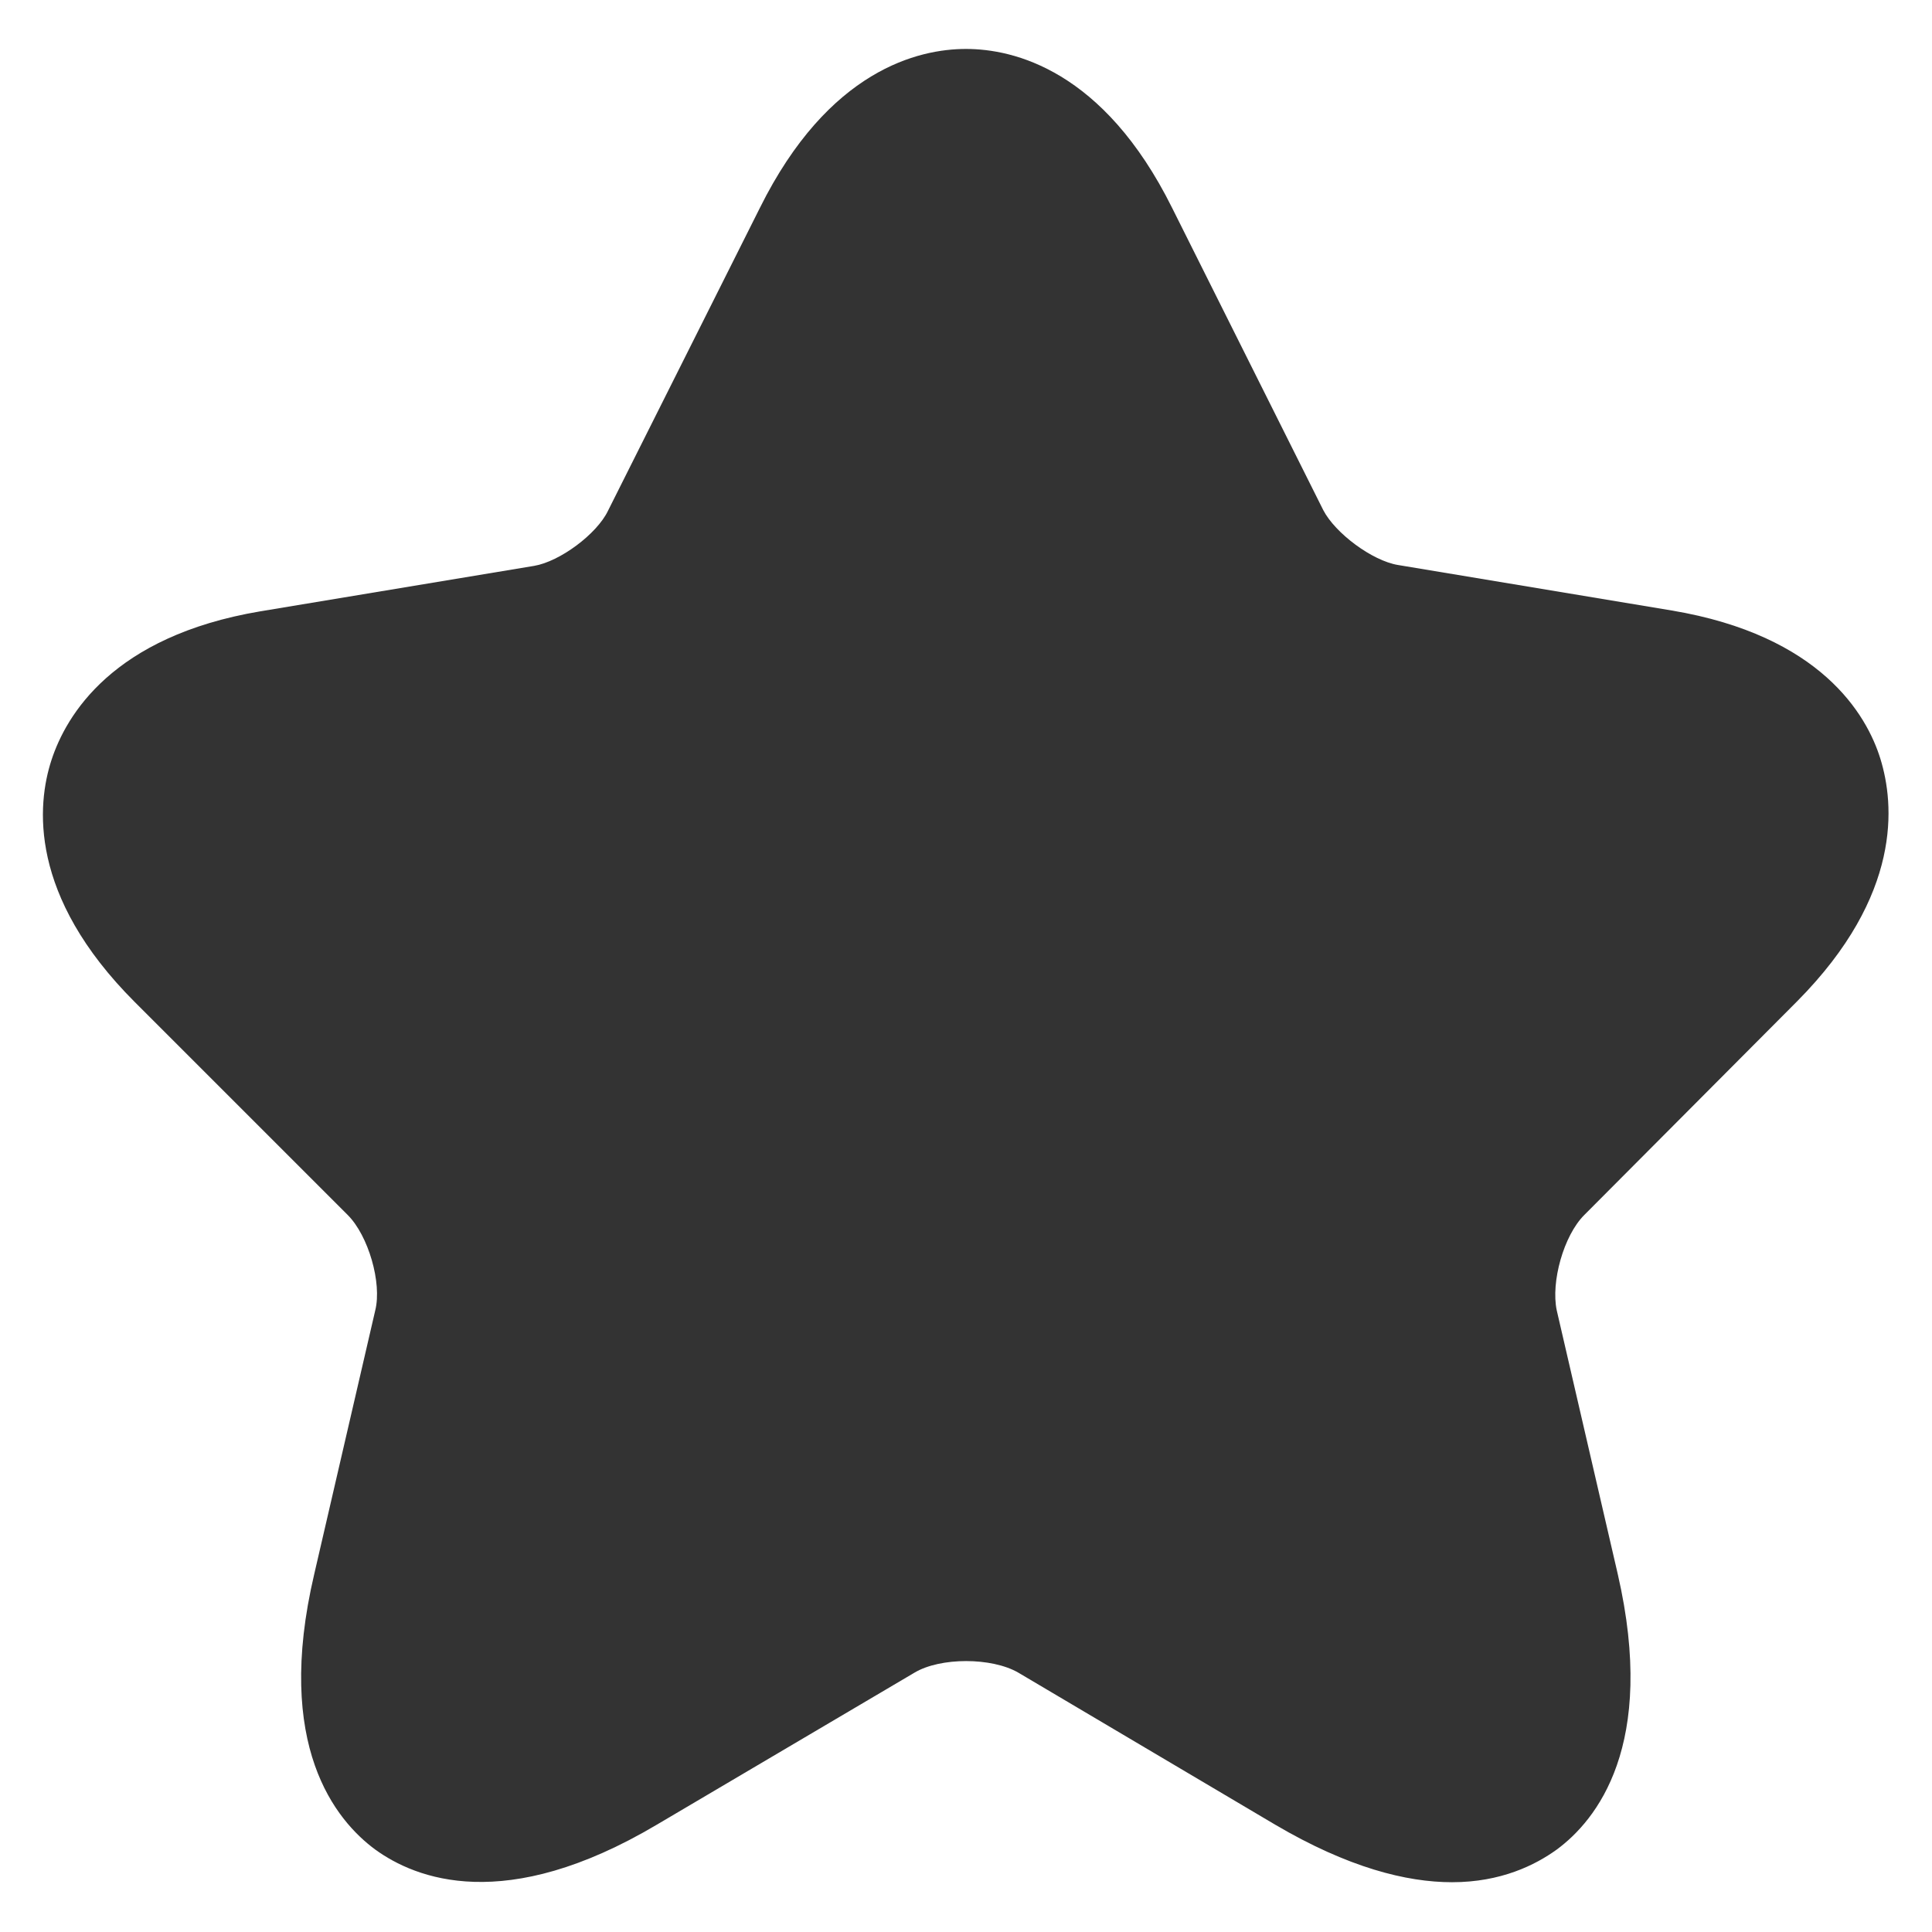
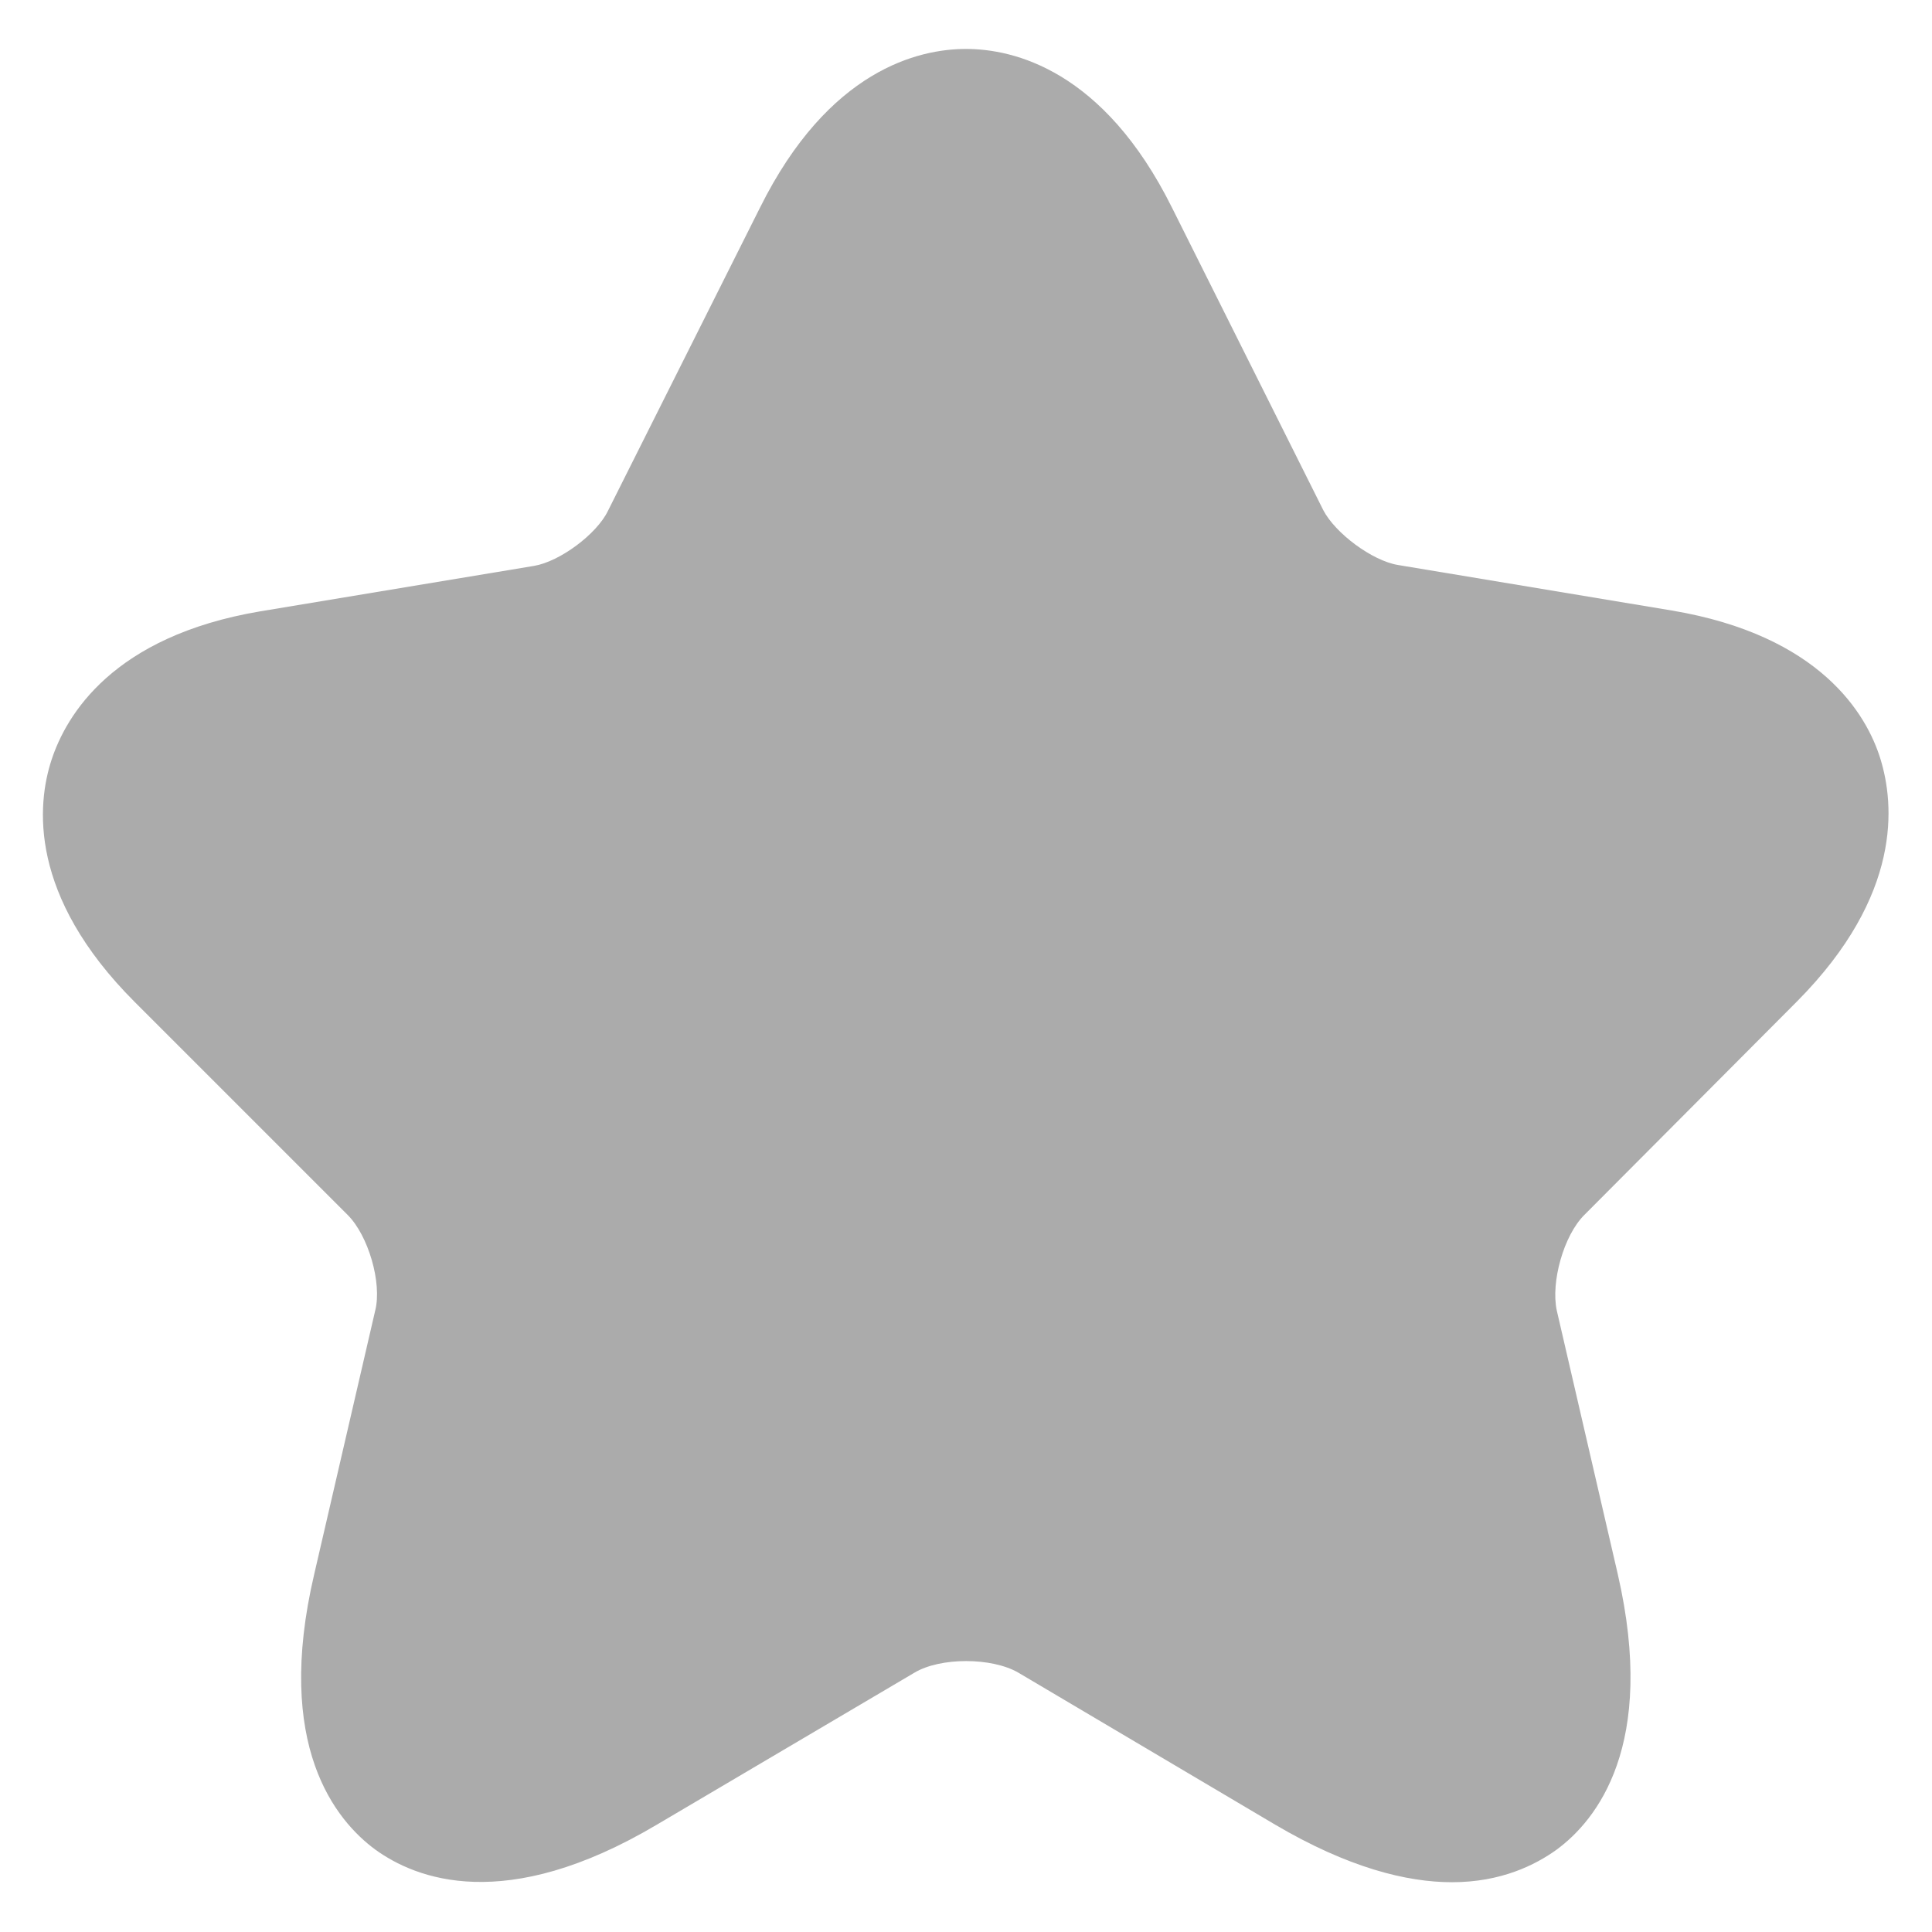
<svg xmlns="http://www.w3.org/2000/svg" width="30" height="30" viewBox="0 0 30 30" fill="none">
-   <path d="M22.547 29.227C21.84 29.227 20.933 29 19.8 28.333L15.813 25.973C15.4 25.733 14.6 25.733 14.2 25.973L10.2 28.333C7.84 29.733 6.453 29.173 5.827 28.72C5.213 28.267 4.253 27.107 4.88 24.44L5.827 20.347C5.933 19.92 5.72 19.187 5.4 18.867L2.093 15.56C0.44 13.907 0.573 12.493 0.8 11.8C1.027 11.107 1.747 9.88 4.04 9.493L8.293 8.787C8.693 8.72 9.267 8.293 9.44 7.933L11.8 3.227C12.867 1.08 14.267 0.76 15 0.76C15.733 0.76 17.133 1.08 18.2 3.227L20.547 7.92C20.733 8.28 21.307 8.707 21.707 8.773L25.96 9.48C28.267 9.867 28.987 11.093 29.2 11.787C29.413 12.48 29.547 13.893 27.907 15.547L24.6 18.867C24.28 19.187 24.08 19.907 24.173 20.347L25.12 24.44C25.733 27.107 24.787 28.267 24.173 28.72C23.84 28.96 23.307 29.227 22.547 29.227Z" fill="#333333" />
+   <path d="M22.547 29.227C21.84 29.227 20.933 29 19.8 28.333L15.813 25.973C15.4 25.733 14.6 25.733 14.2 25.973L10.2 28.333C7.84 29.733 6.453 29.173 5.827 28.72C5.213 28.267 4.253 27.107 4.88 24.44L5.827 20.347C5.933 19.92 5.72 19.187 5.4 18.867L2.093 15.56C0.44 13.907 0.573 12.493 0.8 11.8C1.027 11.107 1.747 9.88 4.04 9.493L8.293 8.787C8.693 8.72 9.267 8.293 9.44 7.933L11.8 3.227C12.867 1.08 14.267 0.76 15 0.76C15.733 0.76 17.133 1.08 18.2 3.227L20.547 7.92C20.733 8.28 21.307 8.707 21.707 8.773L25.96 9.48C28.267 9.867 28.987 11.093 29.2 11.787C29.413 12.48 29.547 13.893 27.907 15.547L24.6 18.867C24.28 19.187 24.08 19.907 24.173 20.347L25.12 24.44C25.733 27.107 24.787 28.267 24.173 28.72C23.84 28.96 23.307 29.227 22.547 29.227Z" fill="#ABABAB" />
</svg>
